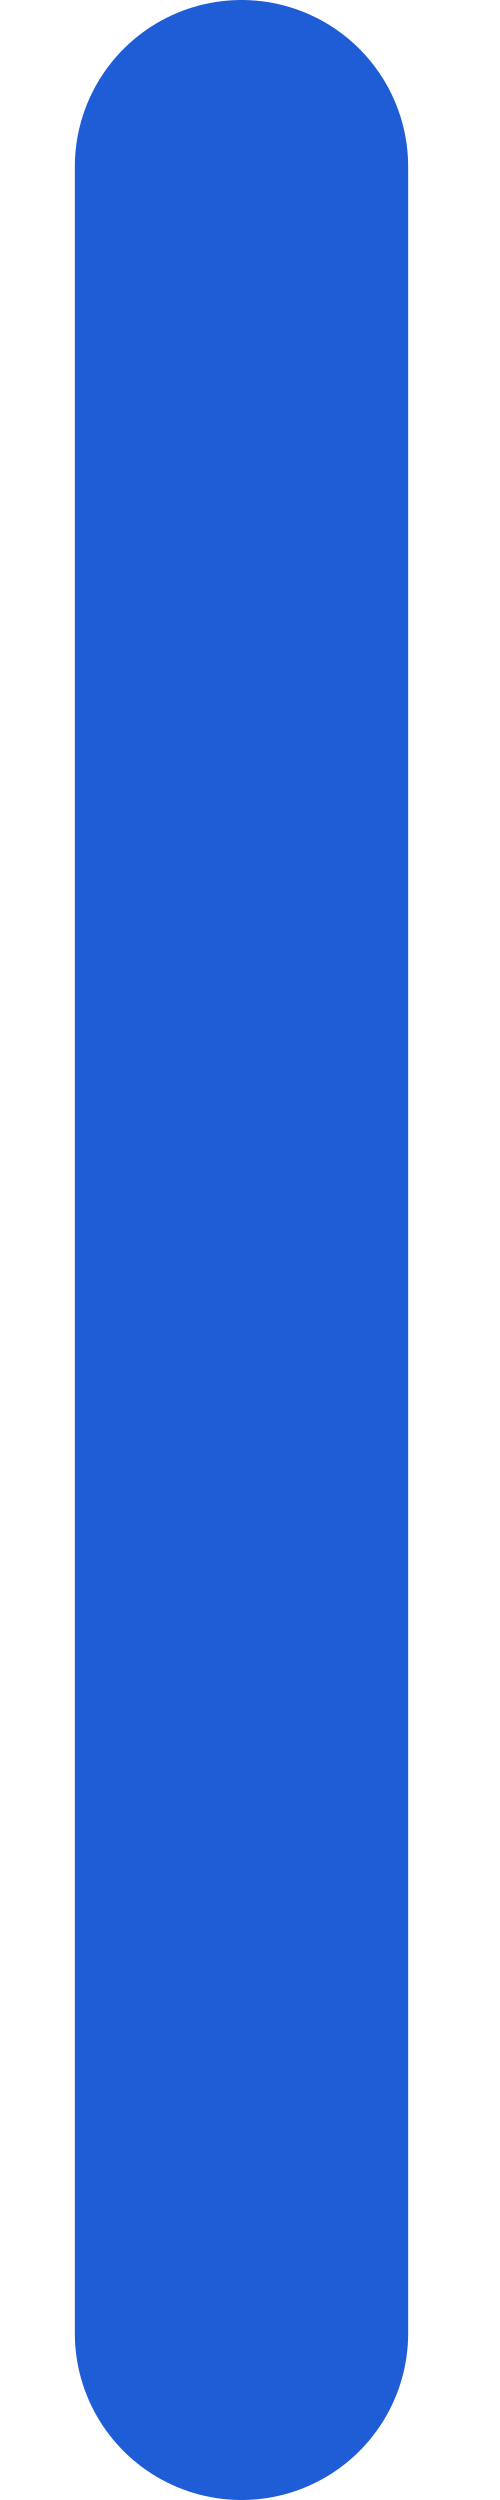
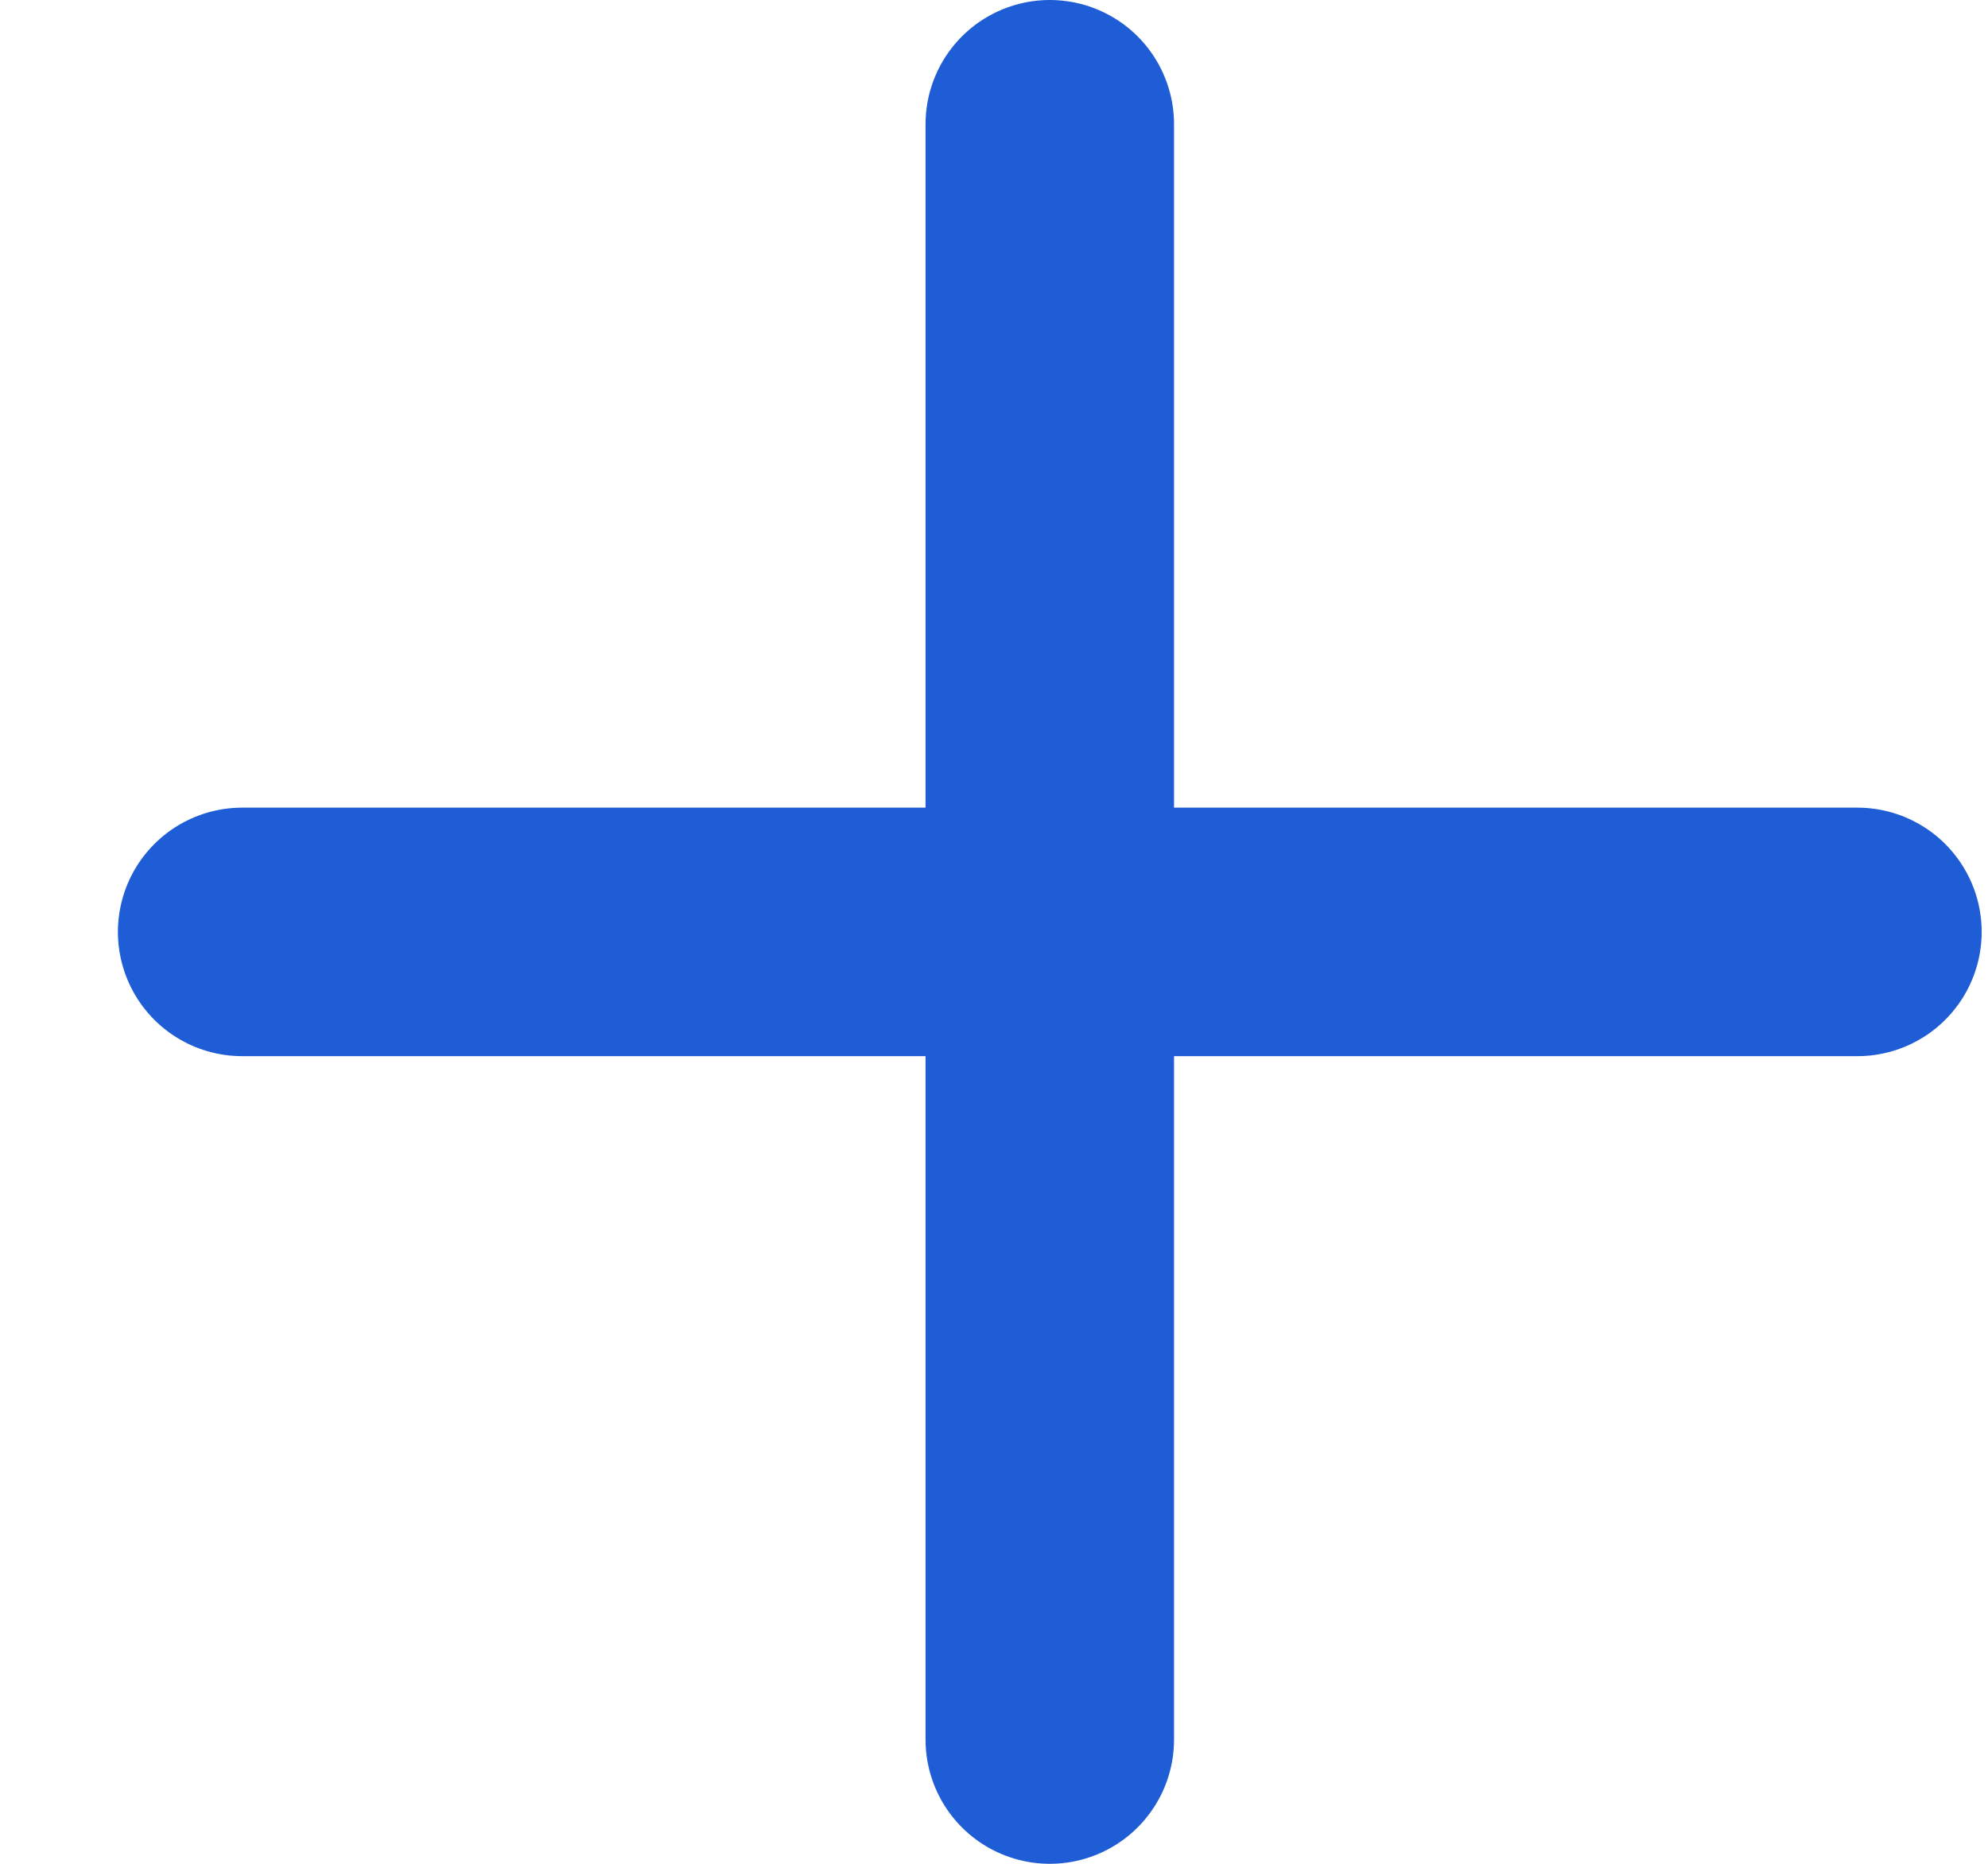
- <svg xmlns="http://www.w3.org/2000/svg" width="3" height="15" viewBox="0 0 3 15" fill="none">
-   <path d="M1.449 1V14" stroke="#1E5DD6" stroke-width="2" stroke-linecap="round" stroke-linejoin="round" />
+ <svg xmlns="http://www.w3.org/2000/svg" width="16" height="15" viewBox="0 0 16 15" fill="none">
+   <path d="M1.949 7.5H14.949" stroke="#1E5DD6" stroke-width="2" stroke-linecap="round" stroke-linejoin="round" />
+   <path d="M8.449 1V14" stroke="#1E5DD6" stroke-width="2" stroke-linecap="round" stroke-linejoin="round" />
</svg>
